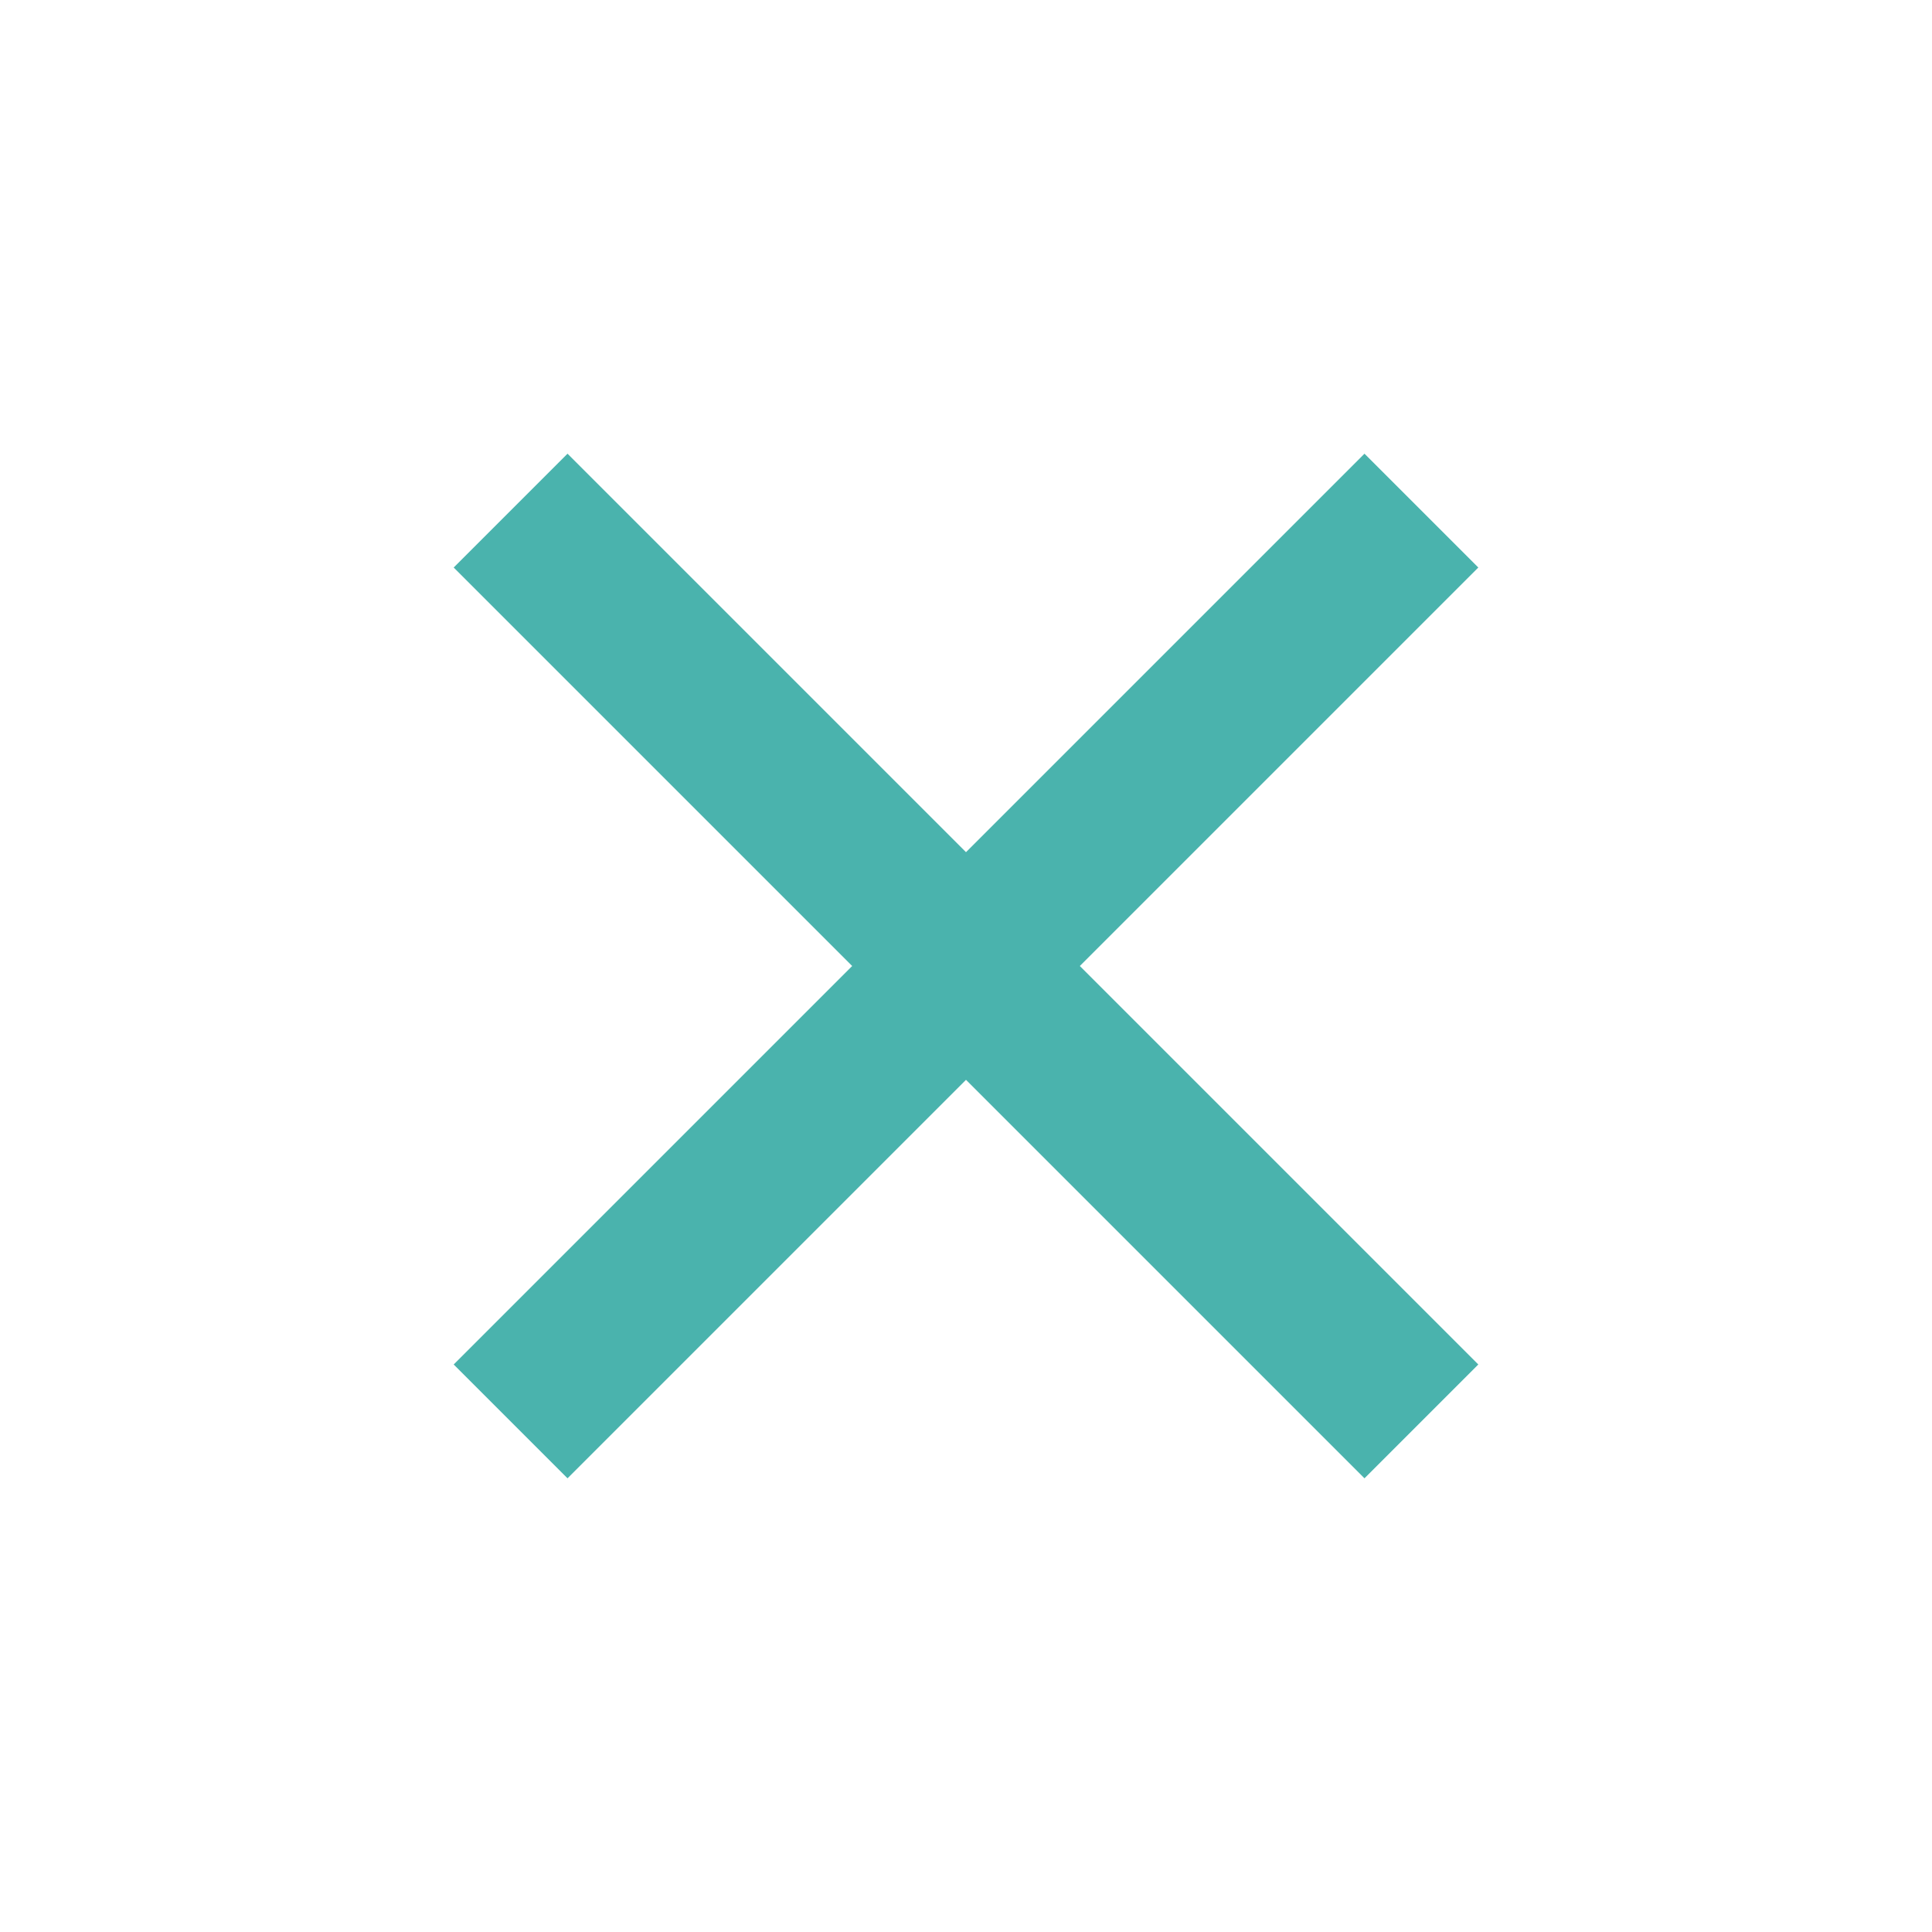
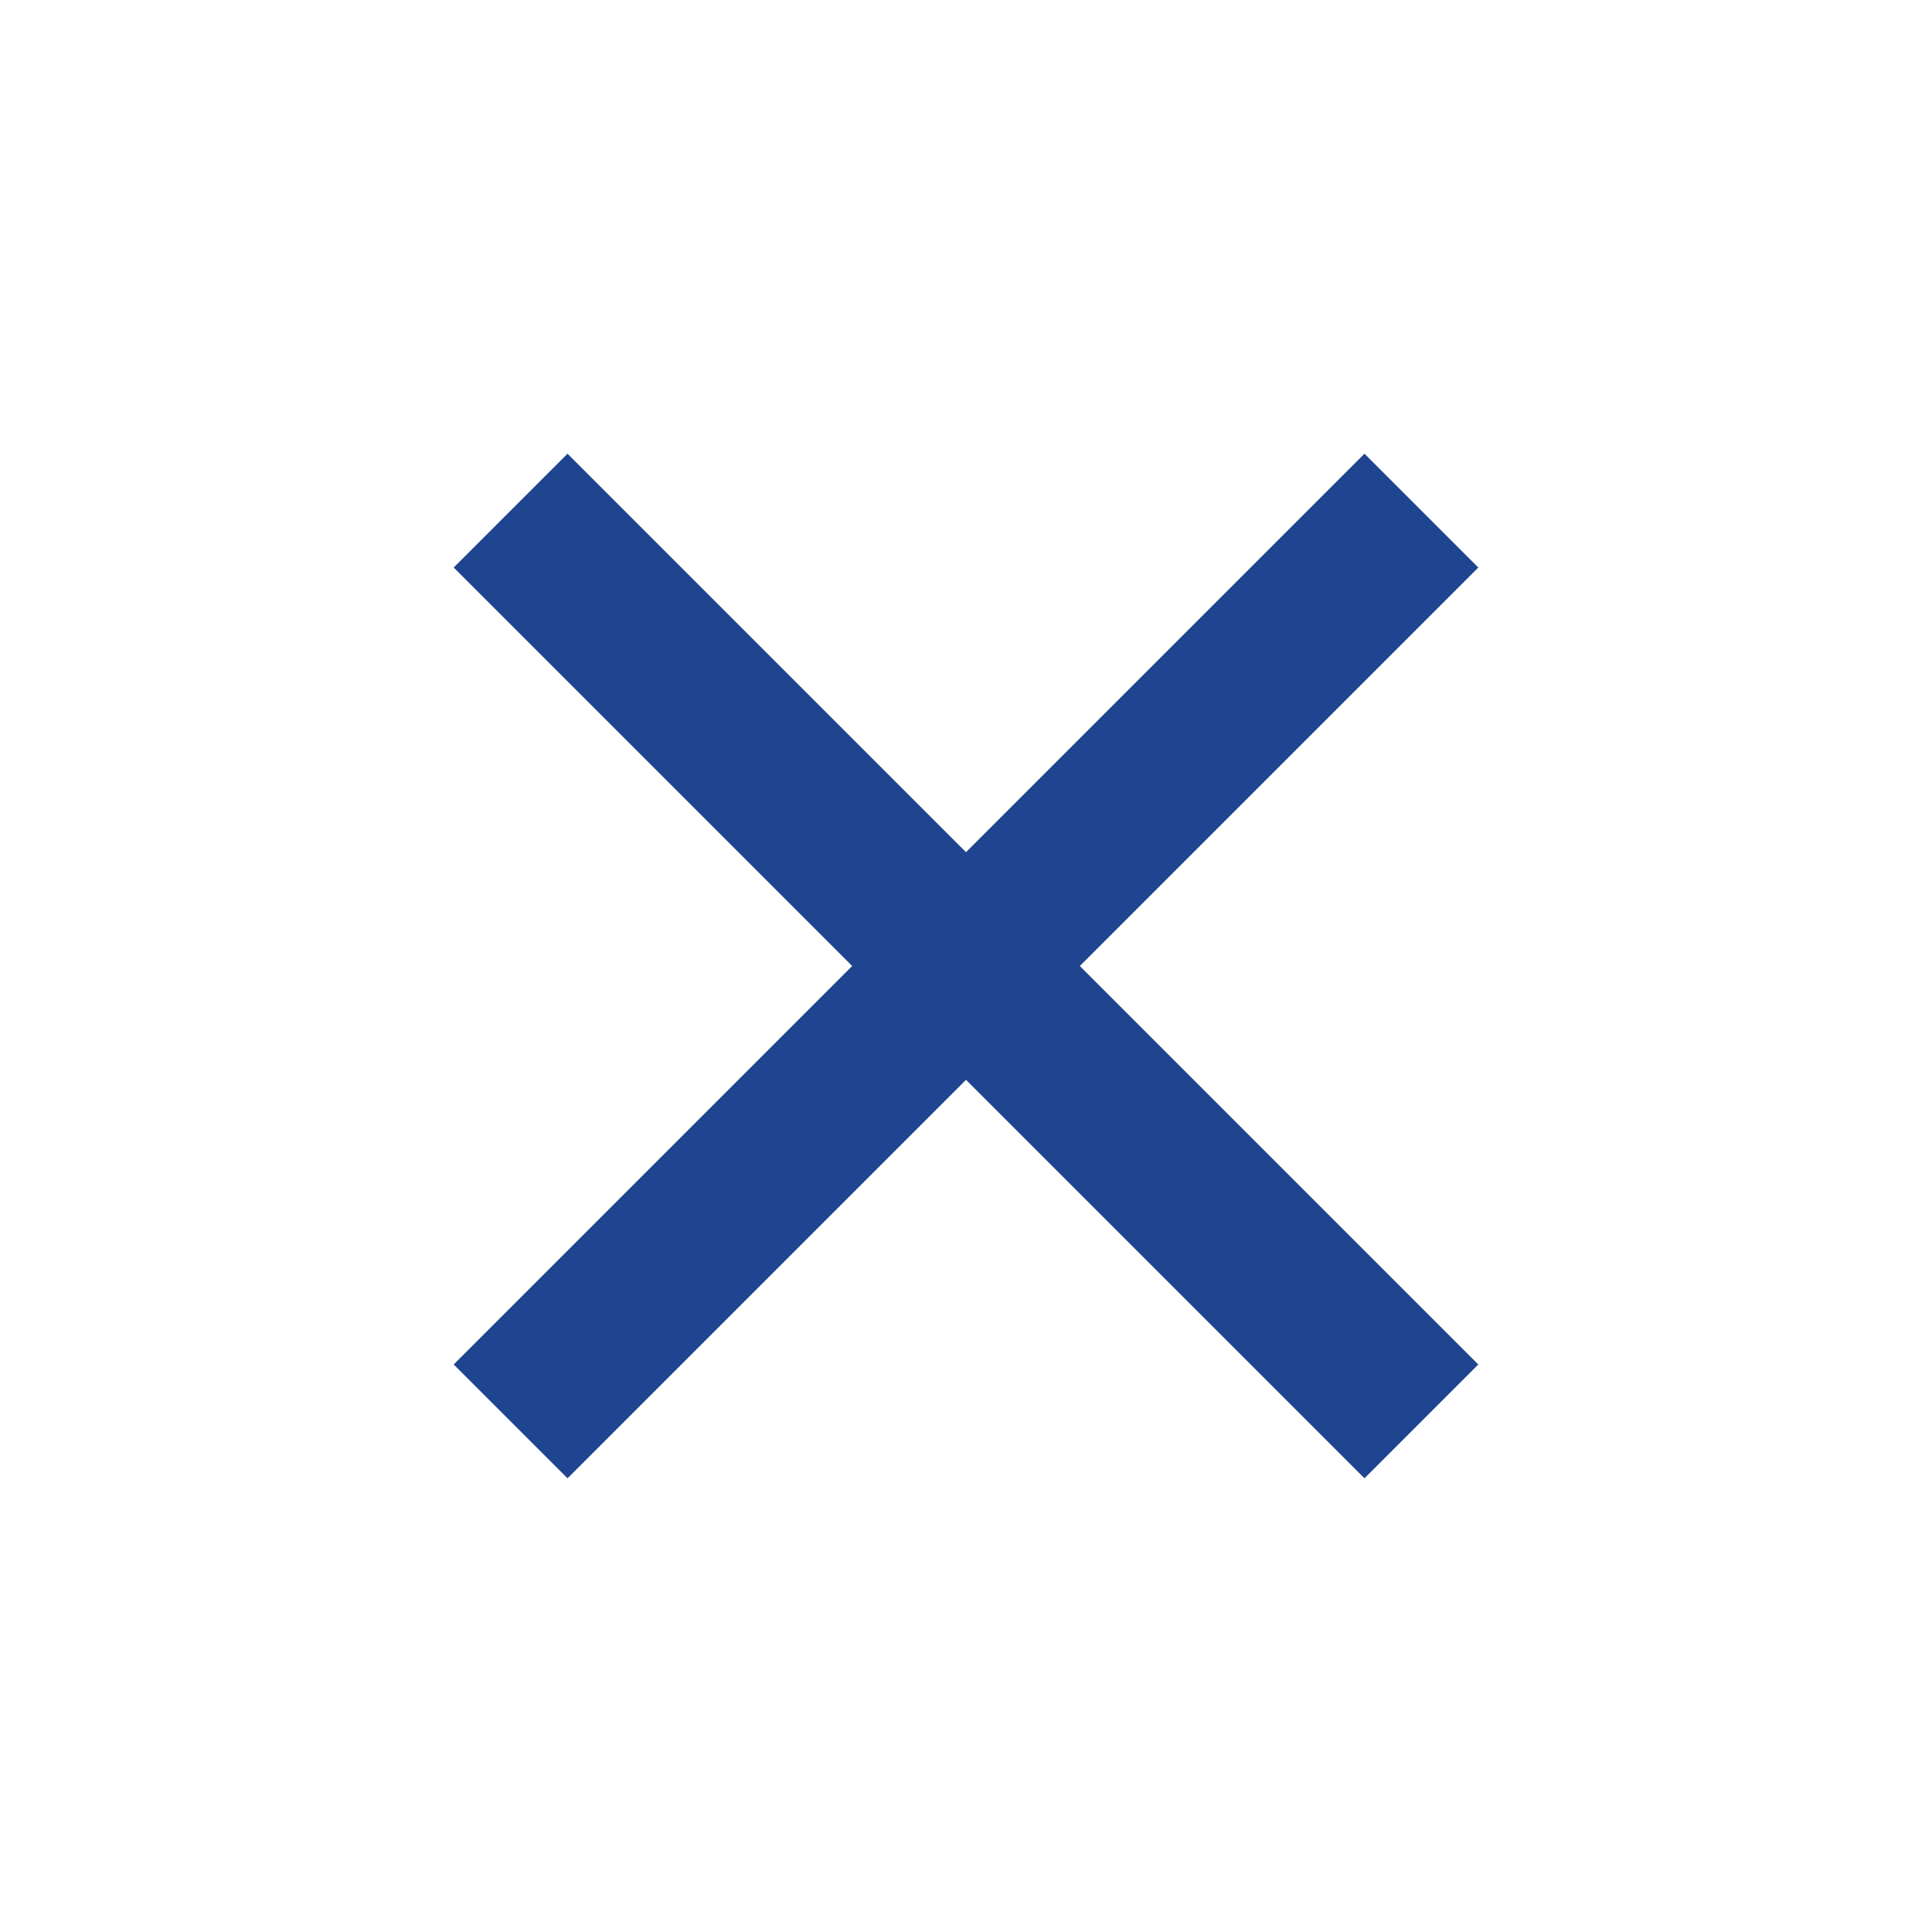
<svg xmlns="http://www.w3.org/2000/svg" width="24" height="24" viewBox="0 0 24 24">
  <g fill="none" fill-rule="evenodd">
    <path d="M0 0h24v24H0z" />
    <path fill="none" d="M0 0h24v24H0z" />
-     <path fill="#4AB3AD" d="M16.95 5.636l1.414 1.414-4.95 4.95 4.95 4.95-1.414 1.414-4.95-4.95-4.95 4.95-1.414-1.414 4.95-4.95-4.95-4.95L7.05 5.636l4.95 4.95 4.95-4.95z" />
+     <path fill="#204590" d="M16.95 5.636l1.414 1.414-4.95 4.95 4.95 4.95-1.414 1.414-4.95-4.95-4.95 4.95-1.414-1.414 4.95-4.95-4.95-4.95L7.05 5.636l4.95 4.95 4.95-4.95z" />
  </g>
</svg>
